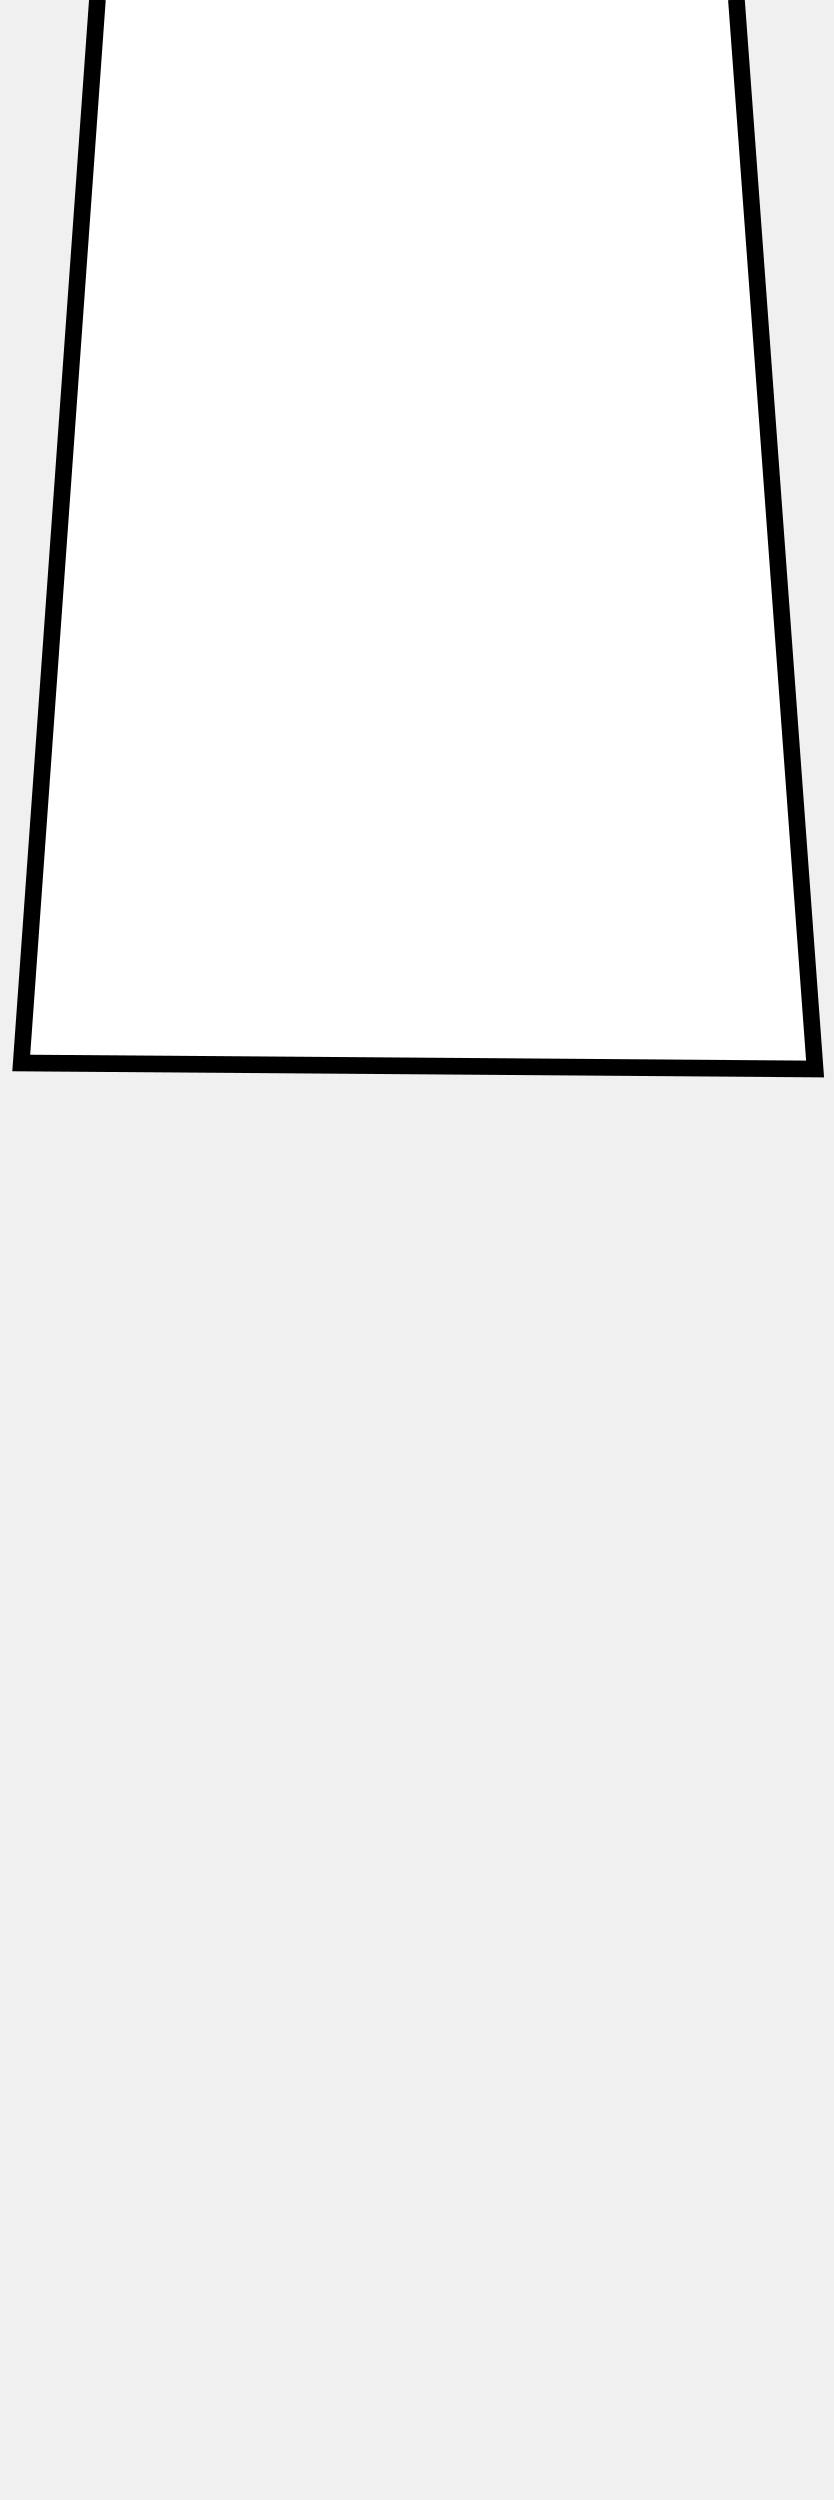
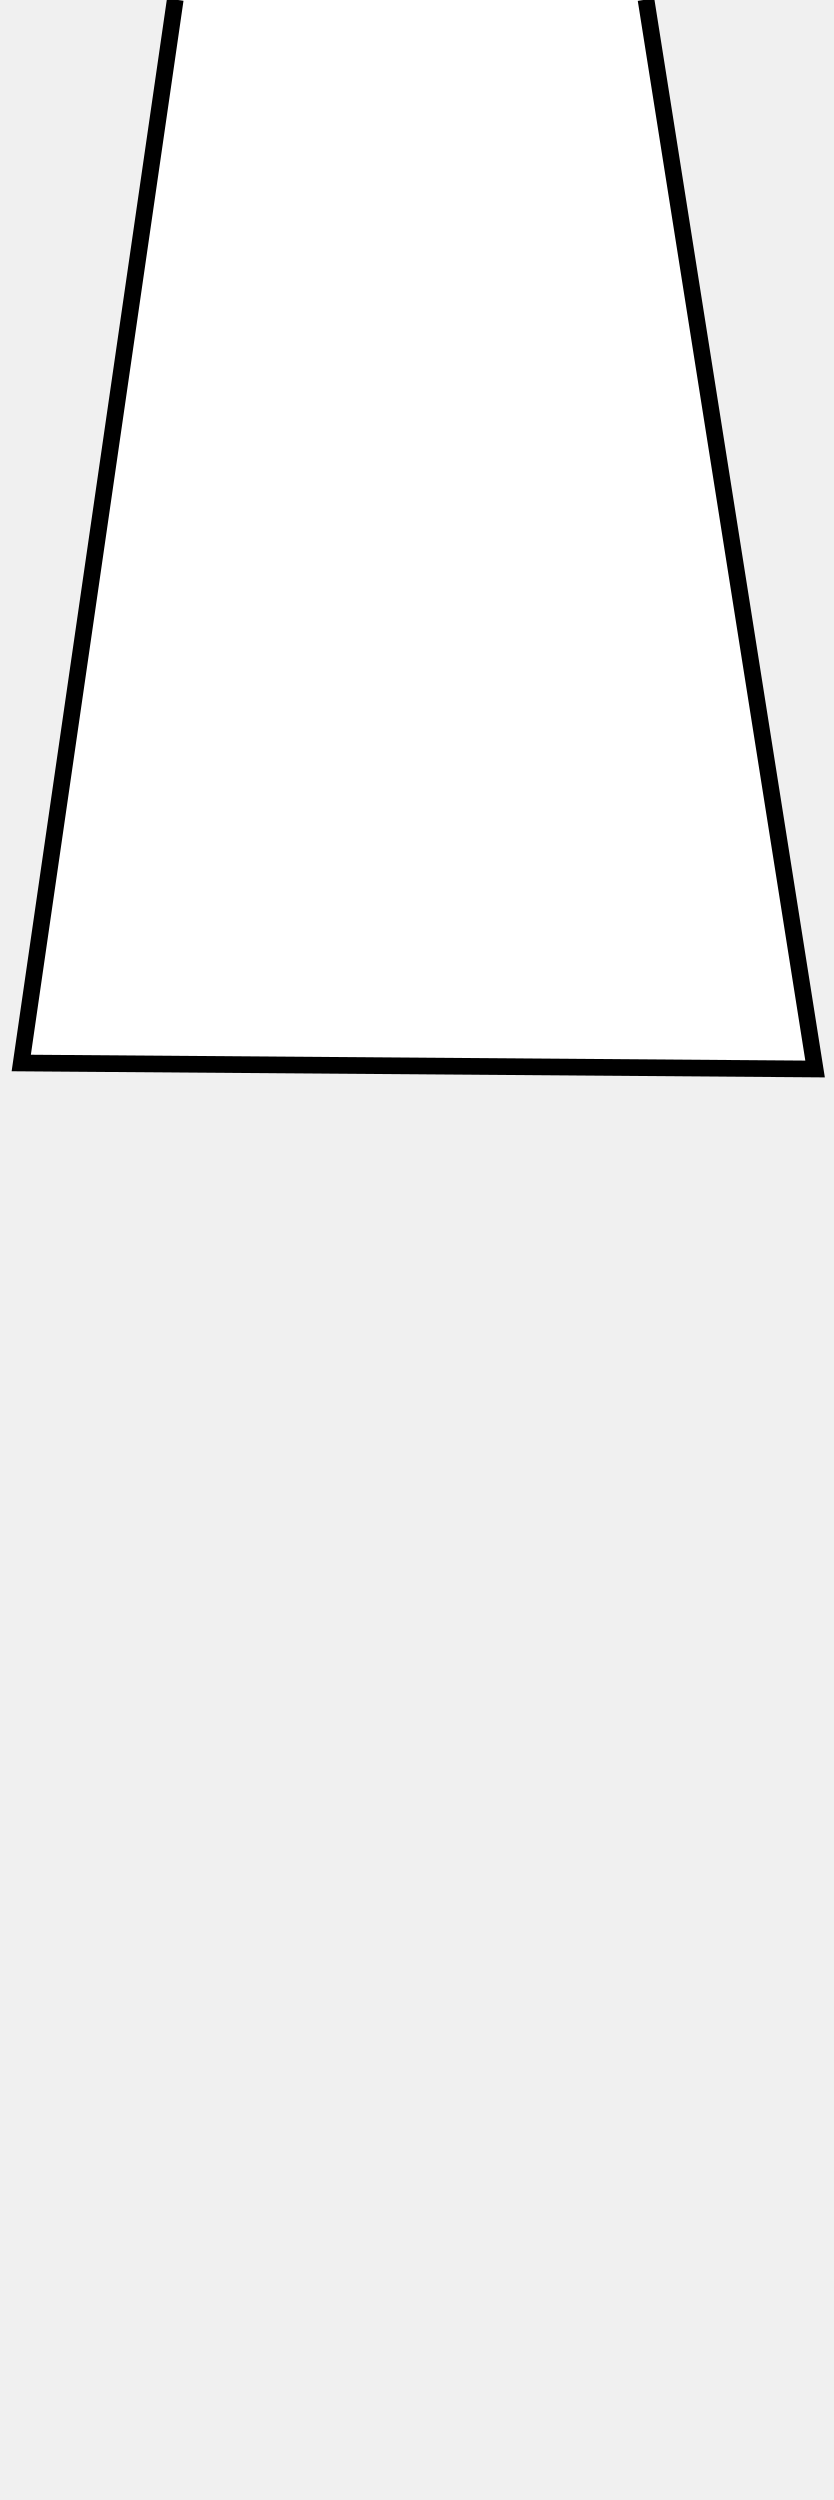
<svg xmlns="http://www.w3.org/2000/svg" version="1.1" id="图层_1" x="0px" y="0px" viewBox="0 0 100 300" style="enable-background:new 0 0 100 300;" xml:space="preserve">
  <style type="text/css">
	.st0{fill:#FFFFFF;stroke:#000000;stroke-width:2;stroke-miterlimit:10;}
</style>
-   <polyline class="st0" points="11.69,-0.05 2.55,127.56 97.81,128.28 88.37,-0.05 " />
+   <polyline class="st0" points="21.03,-0.05 2.55,127.56 97.81,128.28 77.52,-0.05 " />
</svg>
